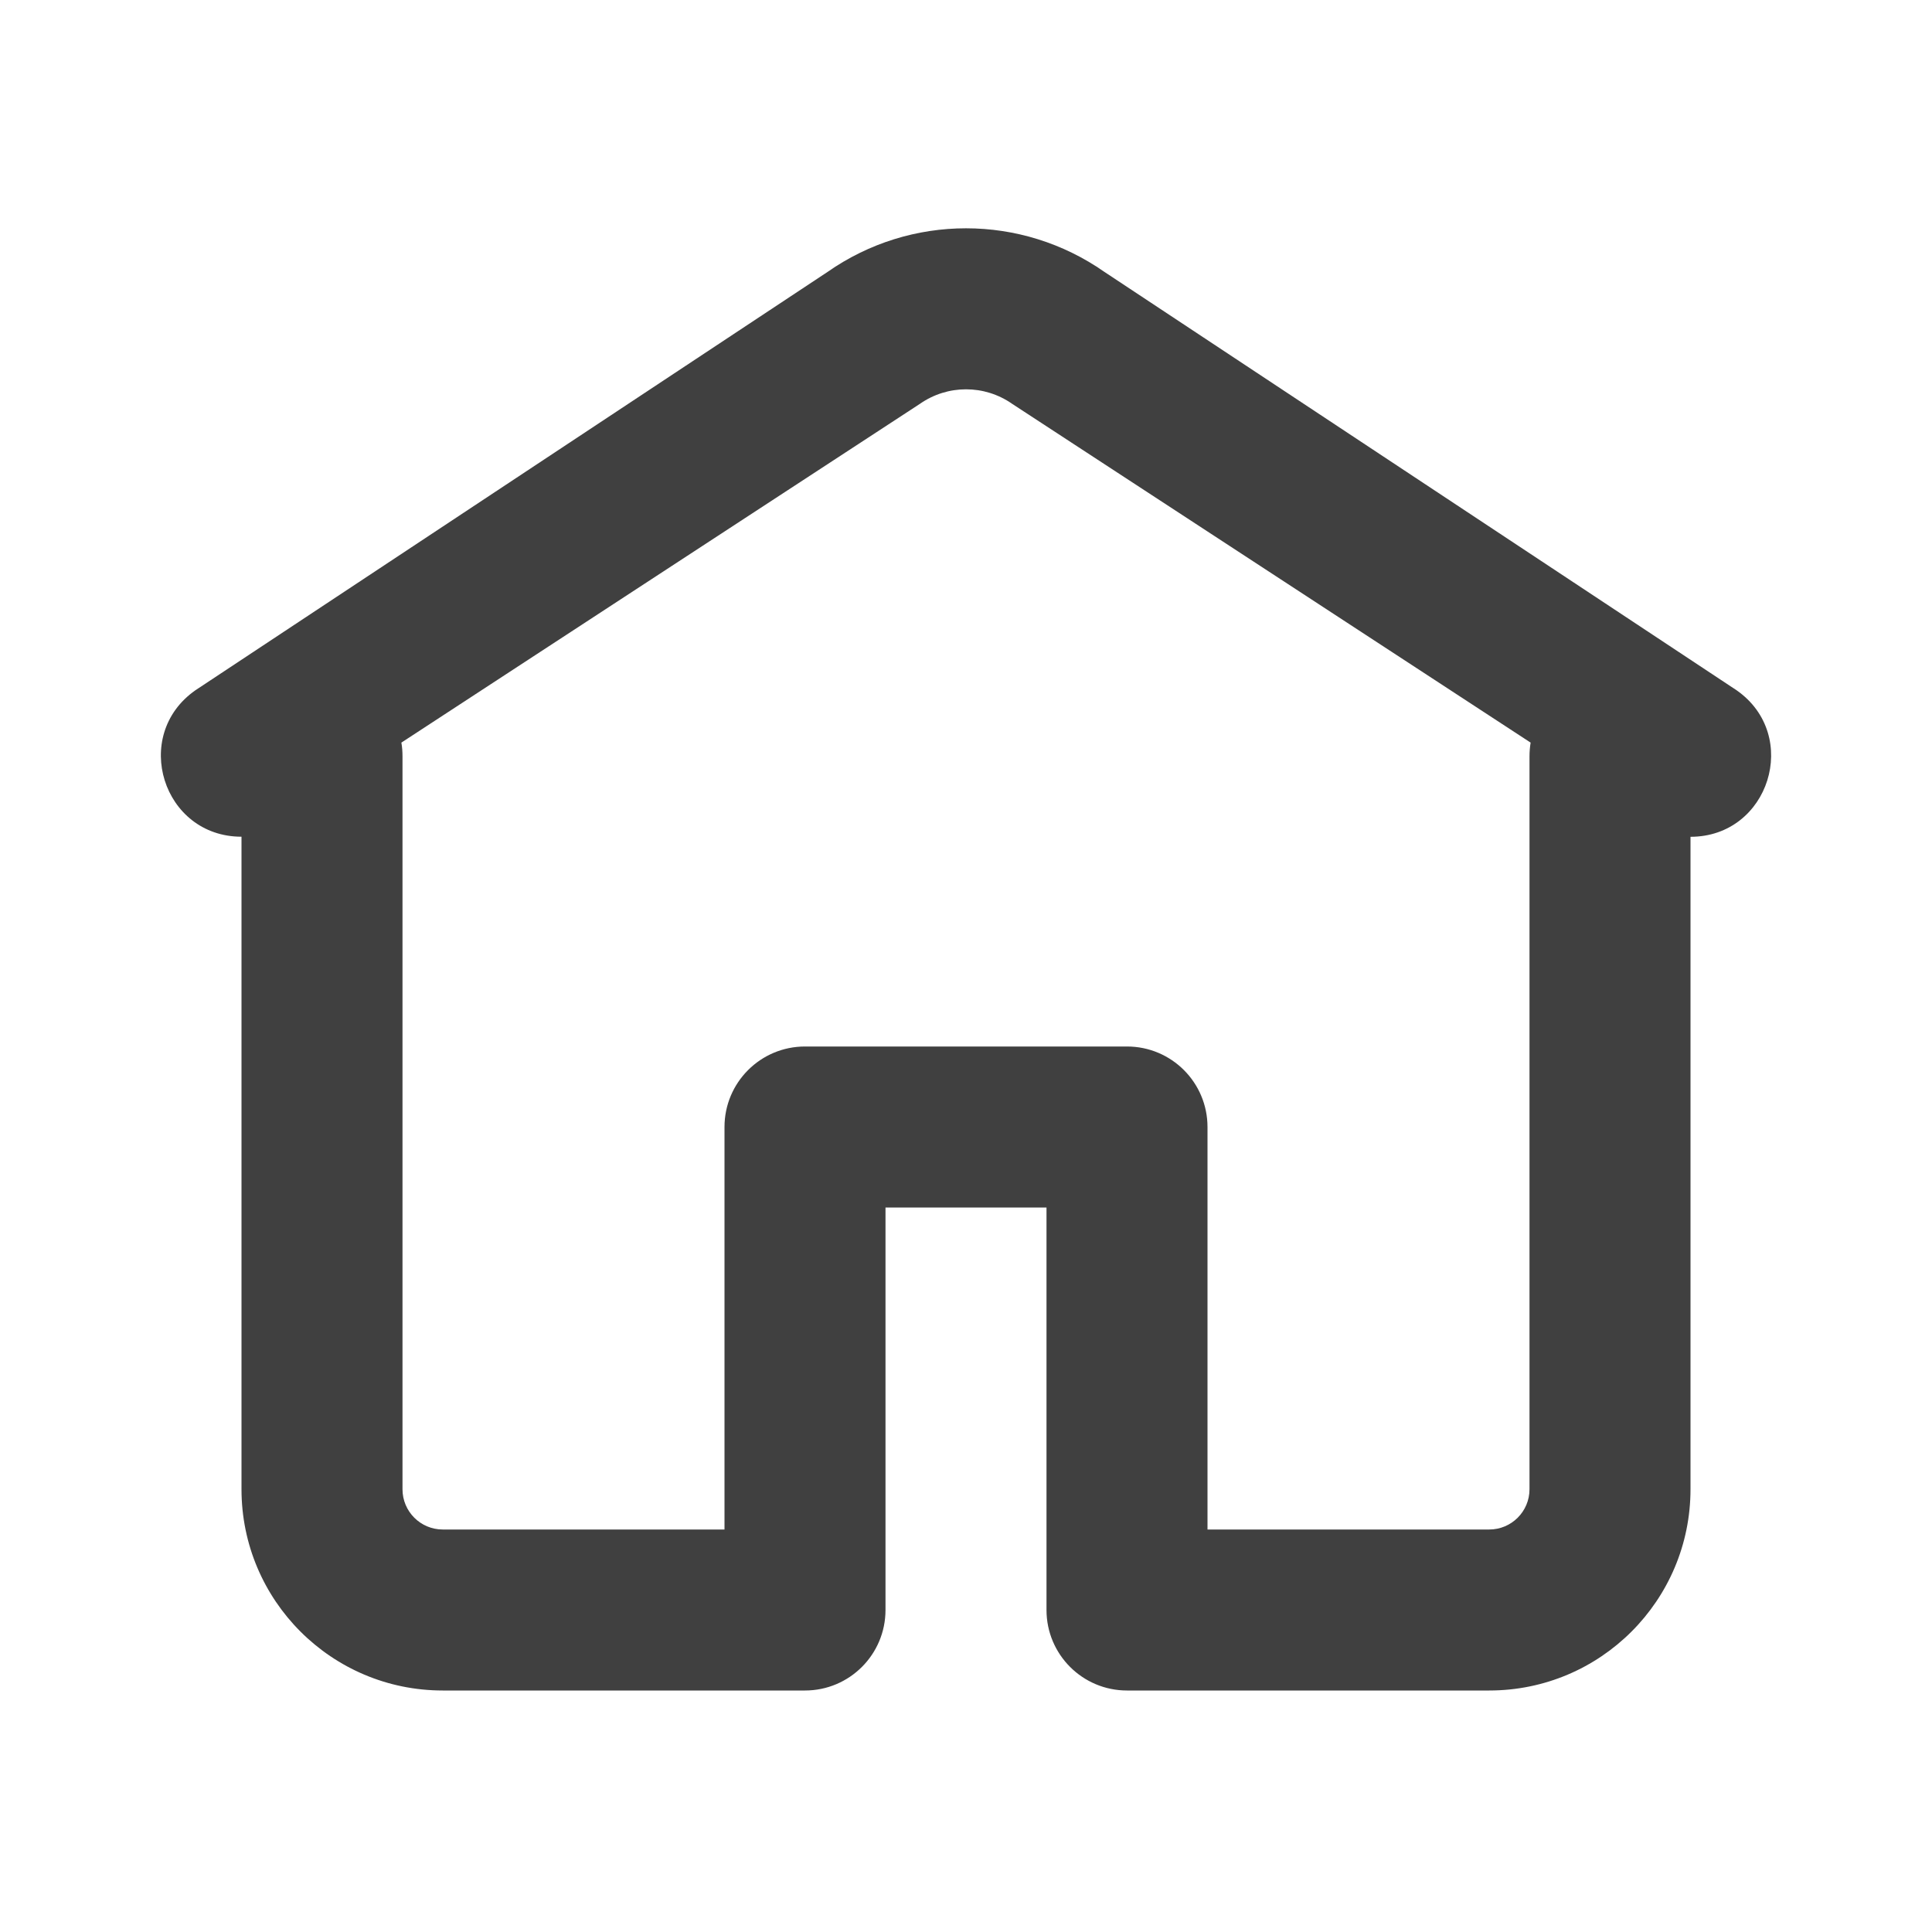
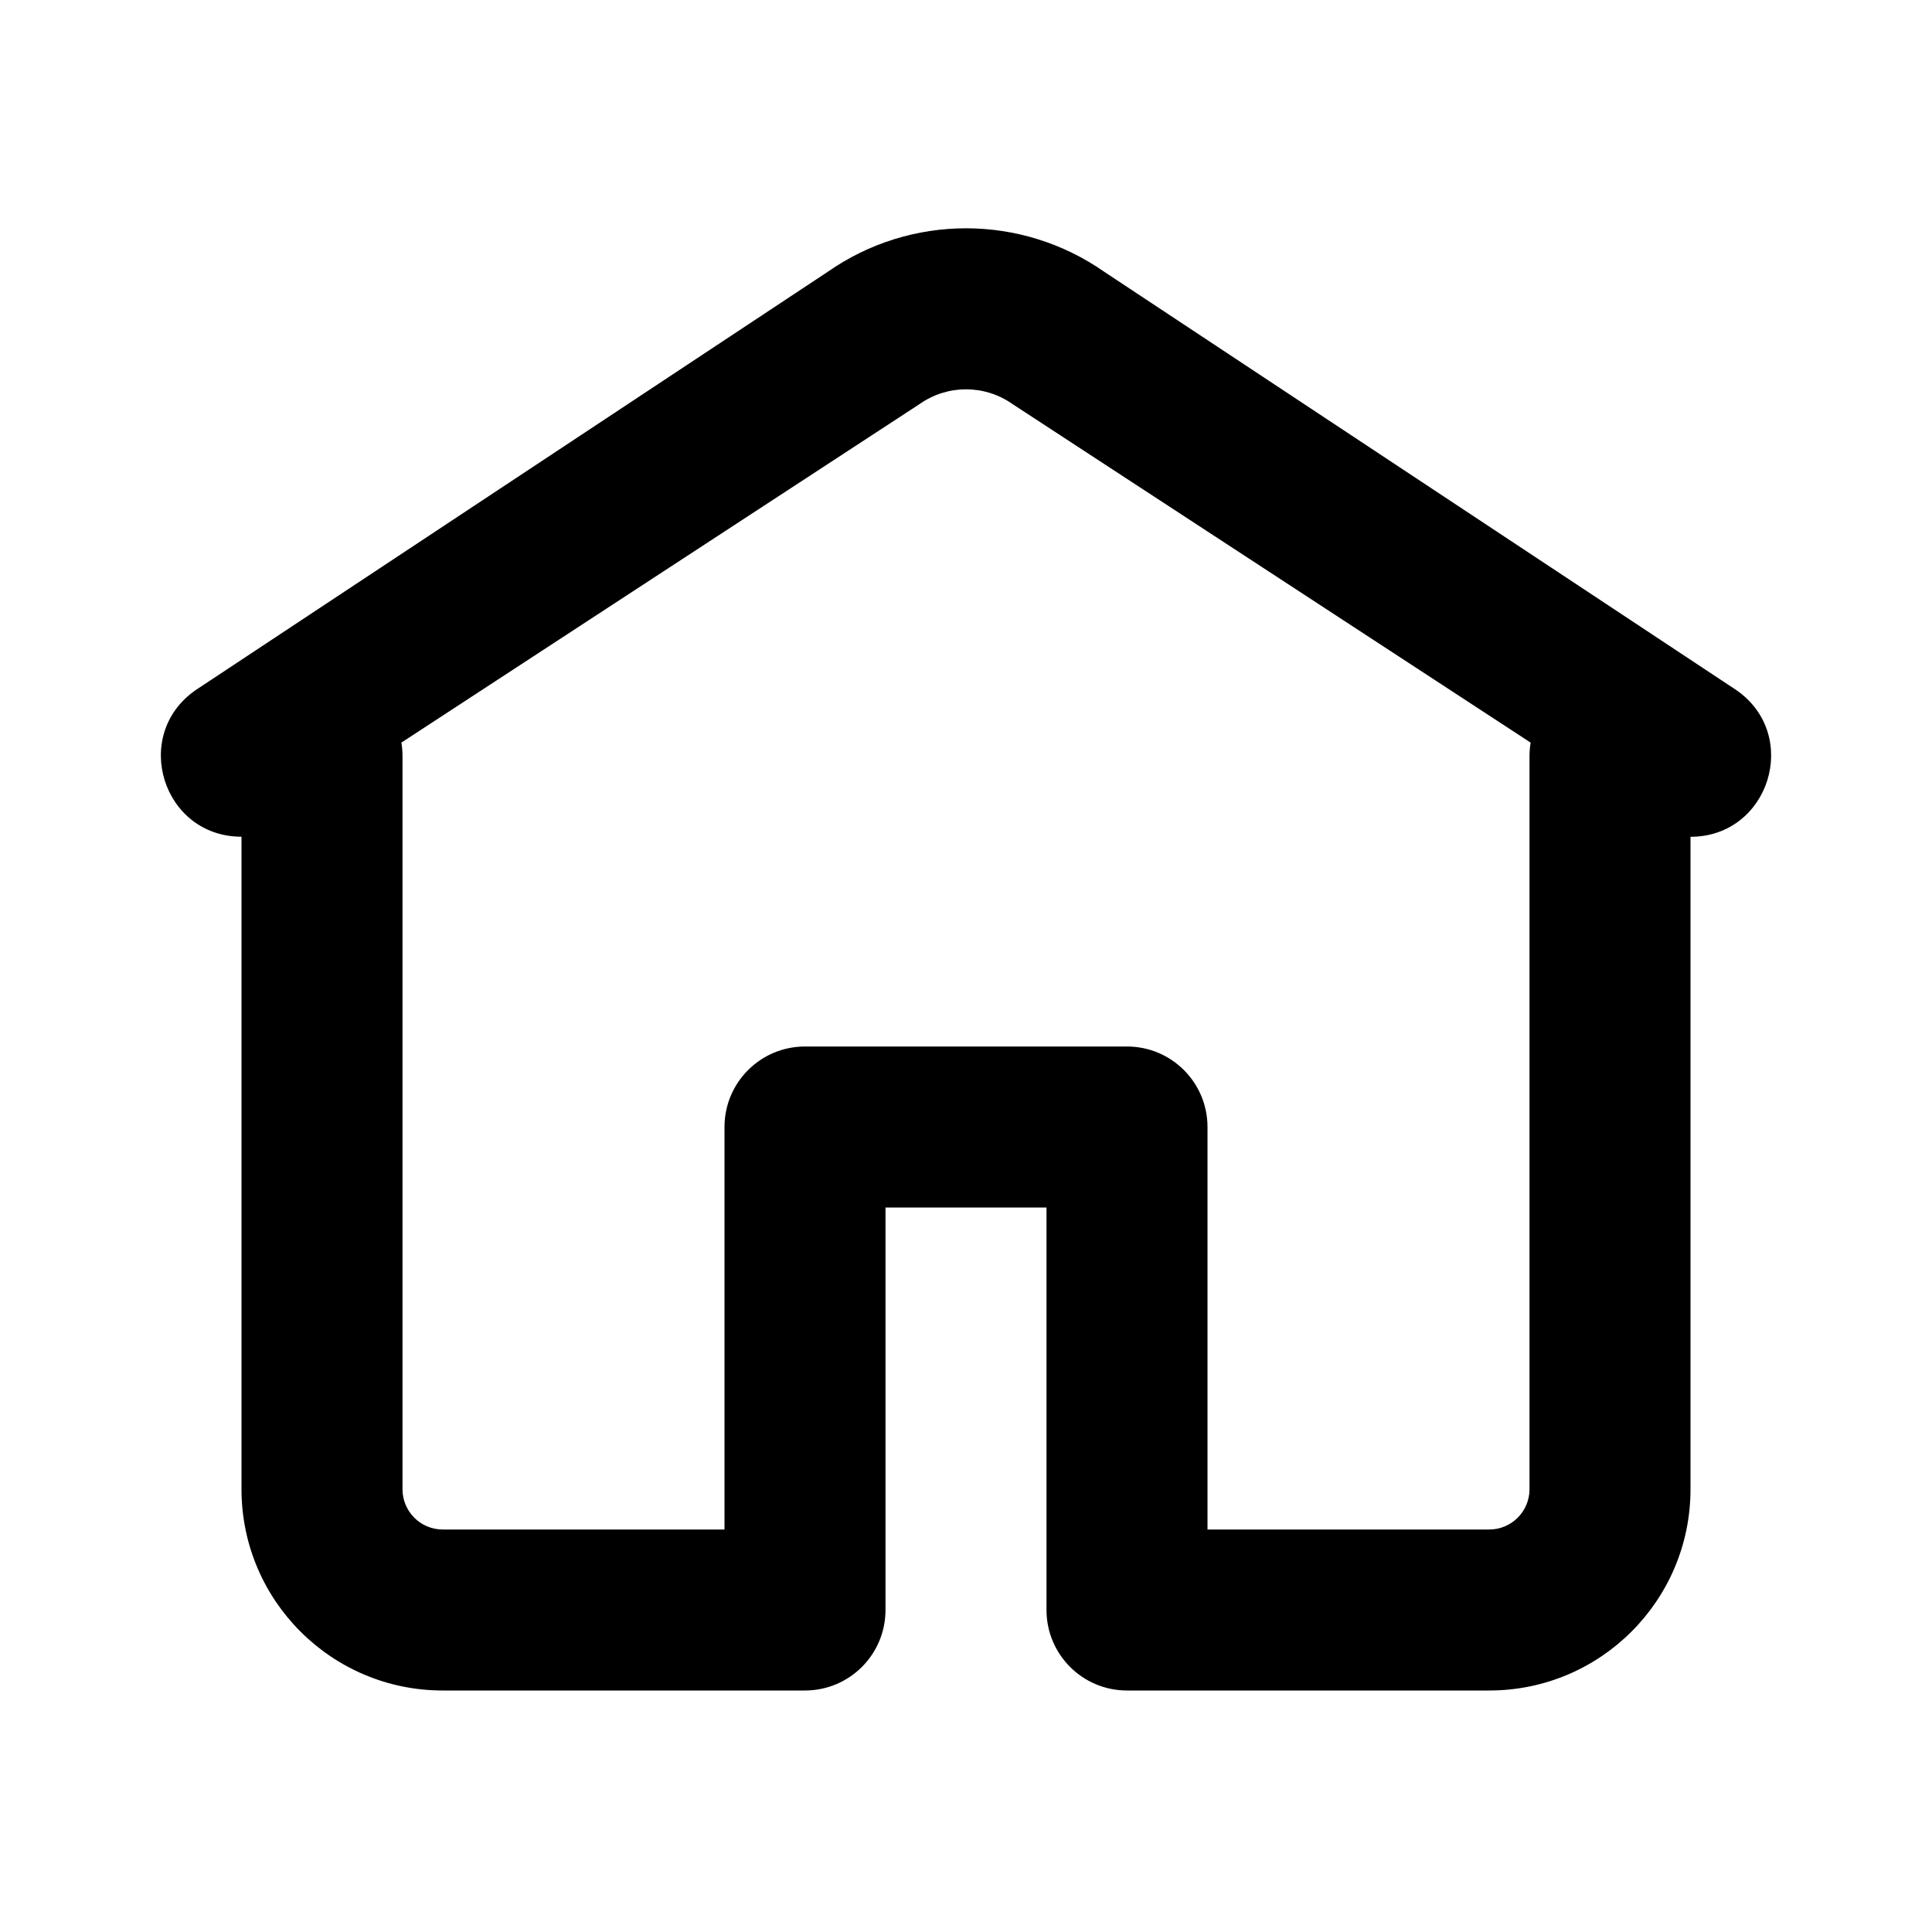
<svg xmlns="http://www.w3.org/2000/svg" viewBox="0 0 24 24" focusable="false">
  <g fill="none" fill-rule="evenodd">
    <path d="M0 0h24v24H0z" />
-     <path d="M18.5 19a.5.5 0 00.5-.5V9.394c0-.057.005-.114.014-.169l-6.44-4.208a1 1 0 00-1.147 0L4.986 9.225c.01.055.014.112.014.17V18.5a.5.5 0 00.5.5H9v-5a1 1 0 011-1h4a1 1 0 011 1v5h3.5zm2.5-.5a2.5 2.5 0 01-2.5 2.5H14a1 1 0 01-1-1v-5h-2v5a1 1 0 01-1 1H5.5A2.5 2.5 0 013 18.5v-8.106c-.978 0-1.374-1.258-.573-1.819l7.853-5.197a3 3 0 013.44 0l7.853 5.197c.801.56.405 1.82-.573 1.82V18.5z" fill="#404040" fill-rule="nonzero" />
+     <path d="M18.5 19a.5.5 0 00.5-.5V9.394c0-.057.005-.114.014-.169l-6.44-4.208a1 1 0 00-1.147 0L4.986 9.225c.01.055.014.112.014.17V18.5a.5.5 0 00.5.5H9v-5a1 1 0 011-1h4a1 1 0 011 1v5h3.5zm2.5-.5a2.5 2.5 0 01-2.5 2.5H14a1 1 0 01-1-1v-5h-2v5a1 1 0 01-1 1H5.5A2.5 2.5 0 013 18.5v-8.106c-.978 0-1.374-1.258-.573-1.819l7.853-5.197a3 3 0 013.44 0l7.853 5.197c.801.56.405 1.82-.573 1.82V18.5z" fill="currentColor" fill-rule="nonzero" />
  </g>
</svg>
